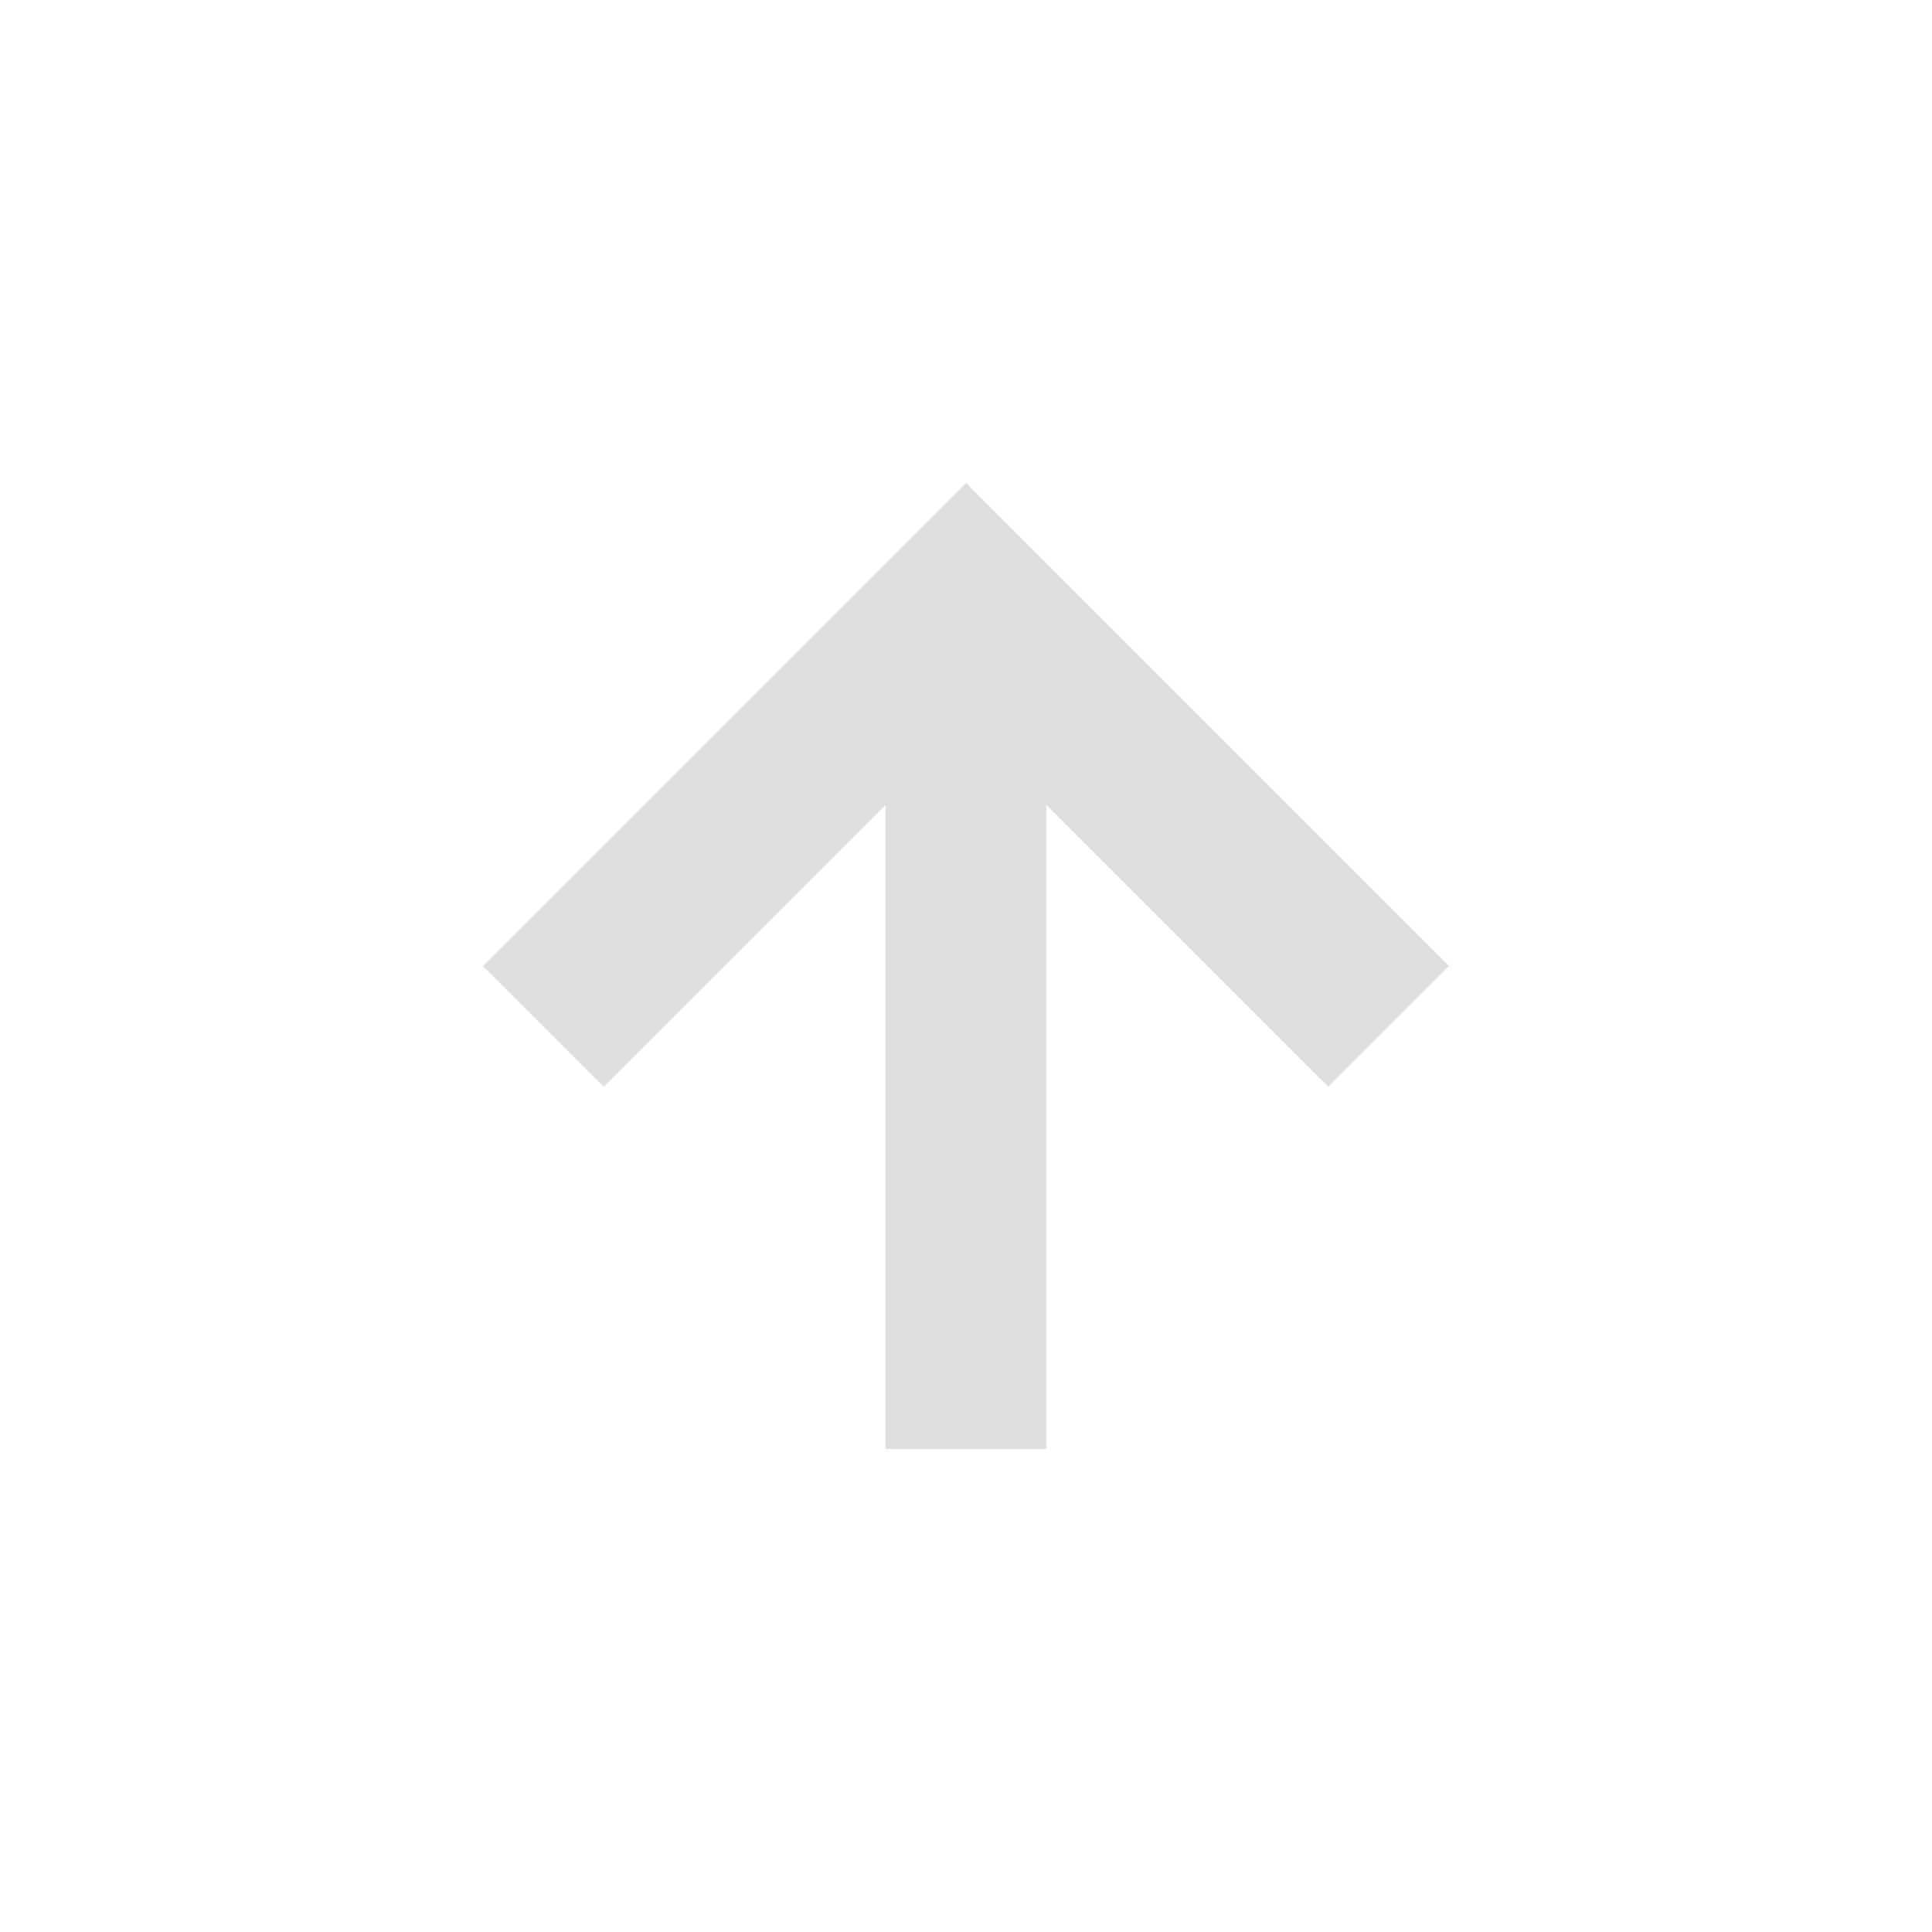
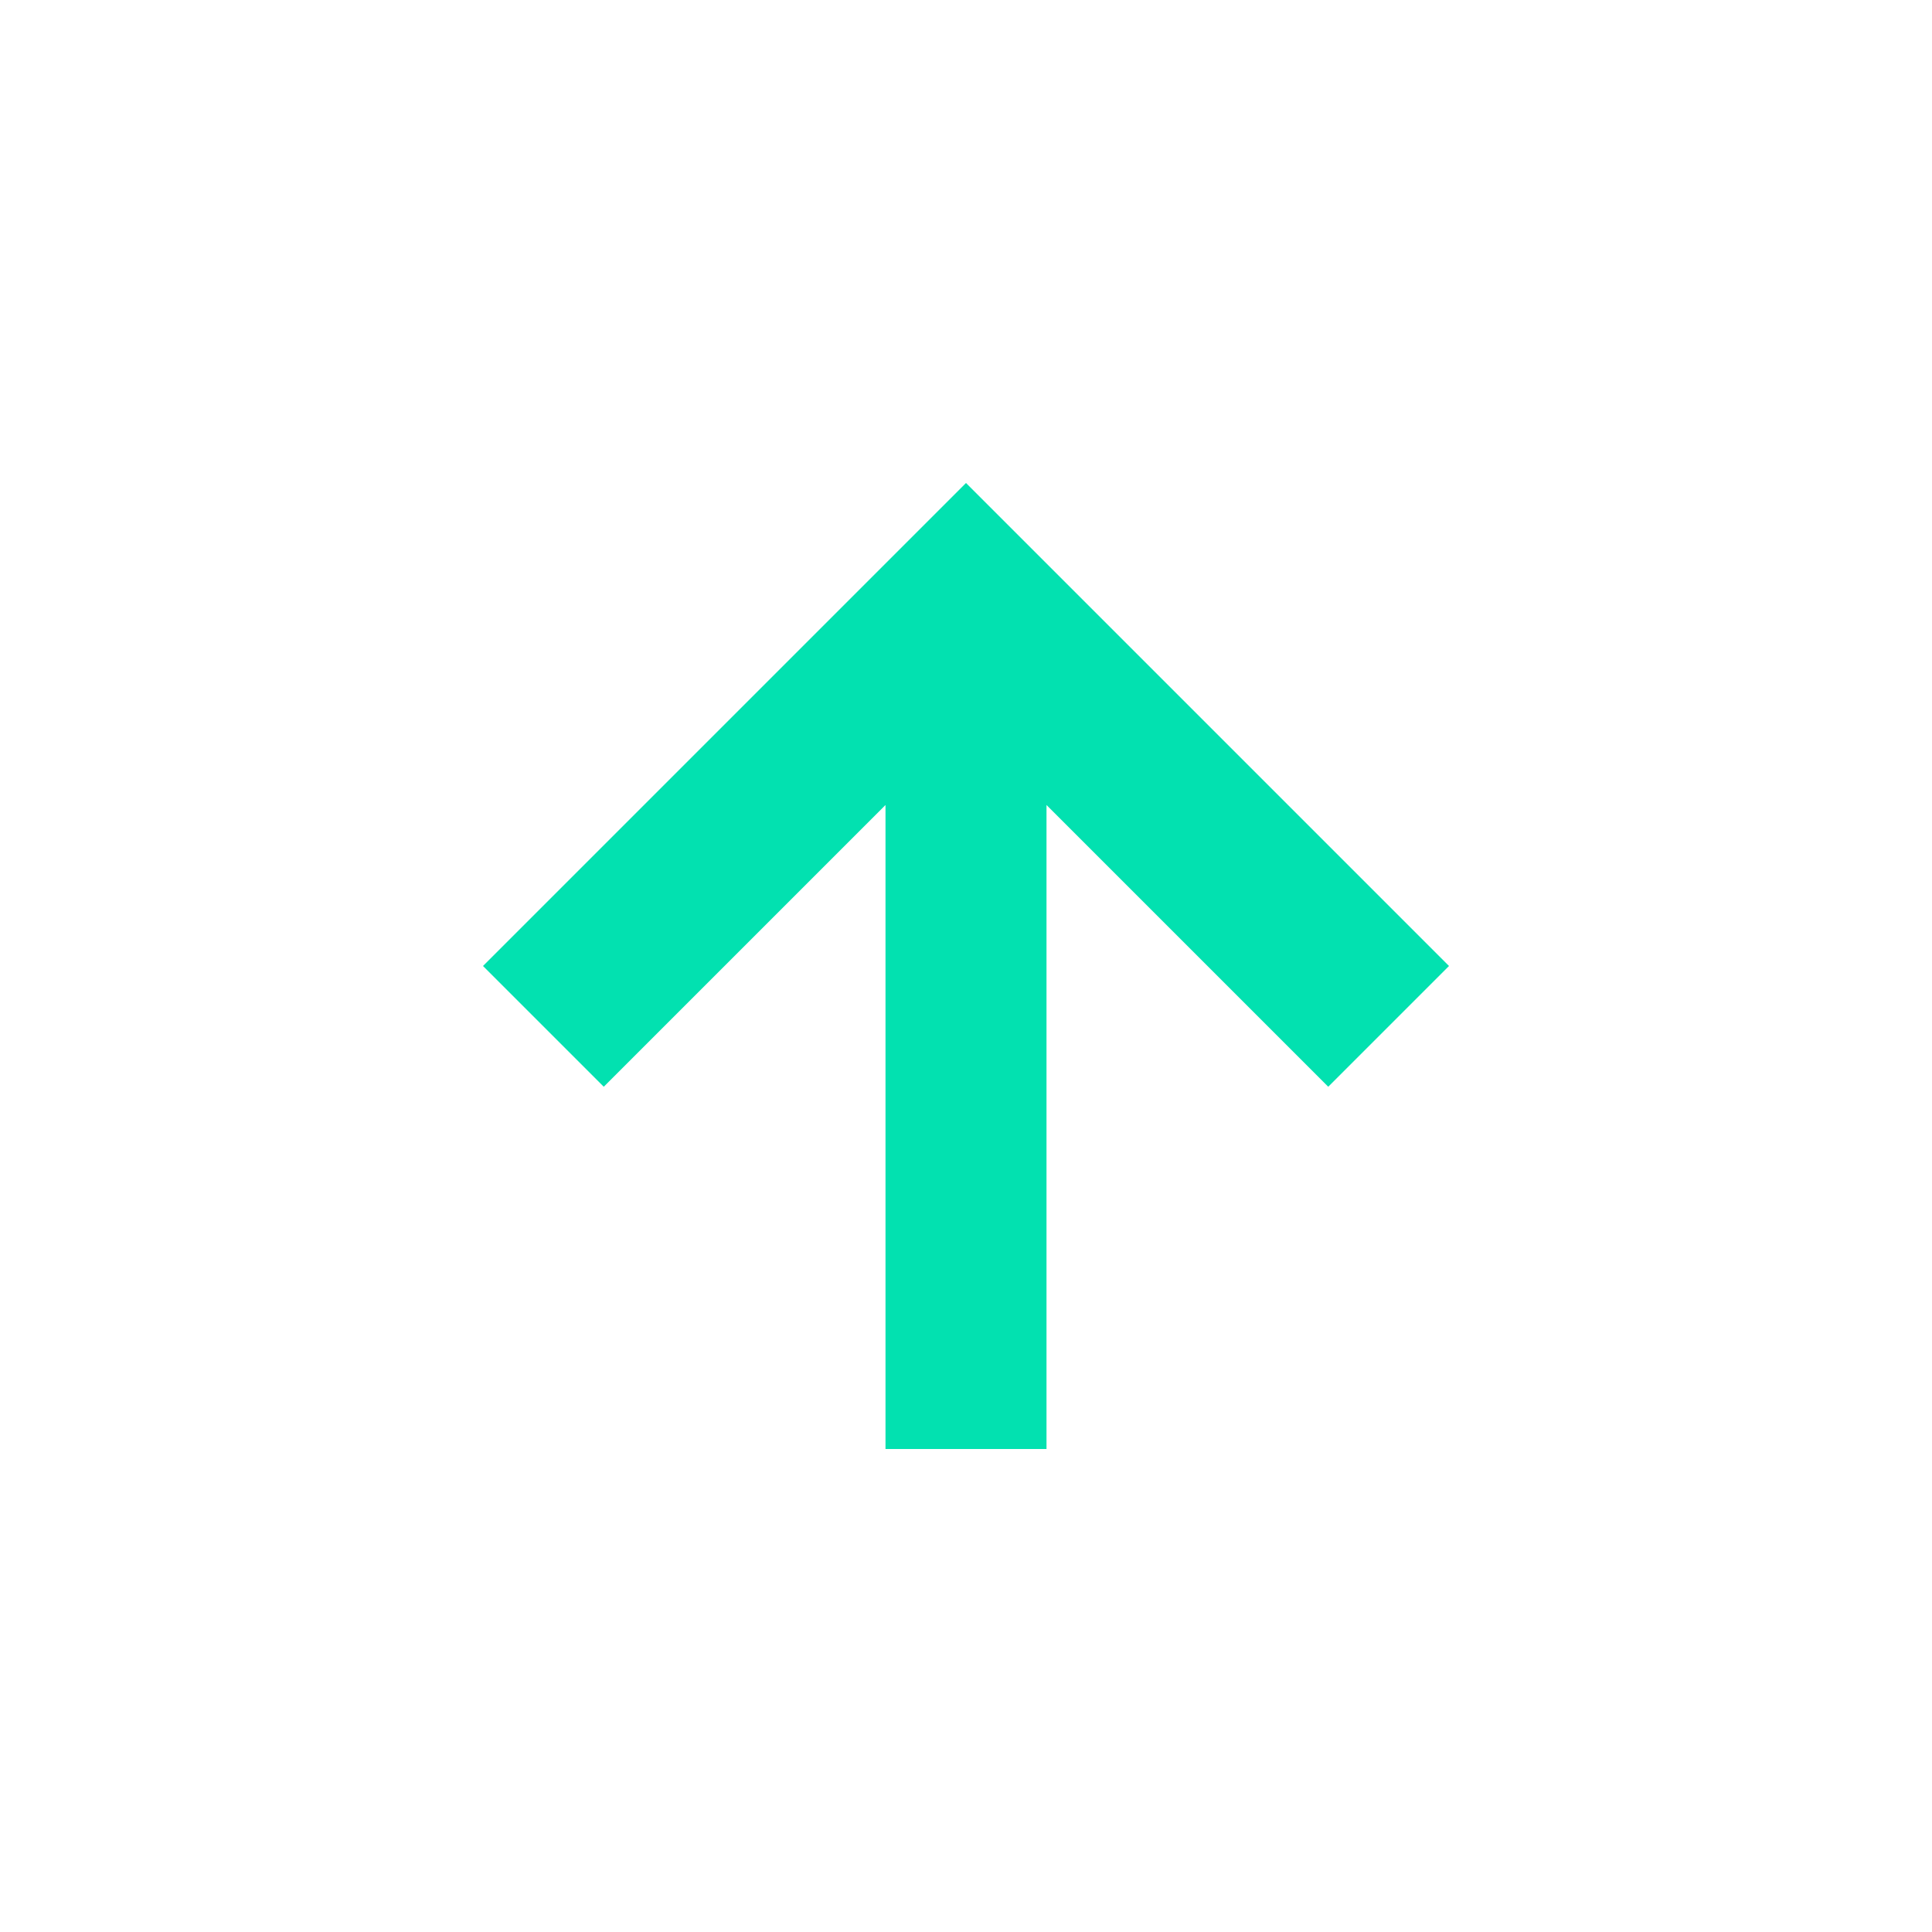
- <svg xmlns="http://www.w3.org/2000/svg" width="24" height="24" version="1.1">
-   <defs>
+ <svg xmlns="http://www.w3.org/2000/svg" width="24" height="24" version="1.1" id="svg9">
+   <defs id="defs3">
    <style id="current-color-scheme" type="text/css">
   .ColorScheme-Text { color:#dfdfdf; } .ColorScheme-Highlight { color:#4285f4; }
  </style>
  </defs>
-   <g transform="matrix(1,0,0,1,4,4)">
-     <path class="ColorScheme-Text" d="M 7,14 V 6 L 3.5,9.5 2,8 8,2 14,8 12.5,9.5 9,6 V 14 Z" style="fill:currentColor" />
+   <g transform="matrix(1,0,0,1,4,4)" id="g7">
+     <path class="ColorScheme-Text" d="M 7,14 V 6 L 3.5,9.5 2,8 8,2 14,8 12.5,9.5 9,6 V 14 Z" style="fill:#02e1b0;fill-opacity:1" id="path5" />
  </g>
</svg>
